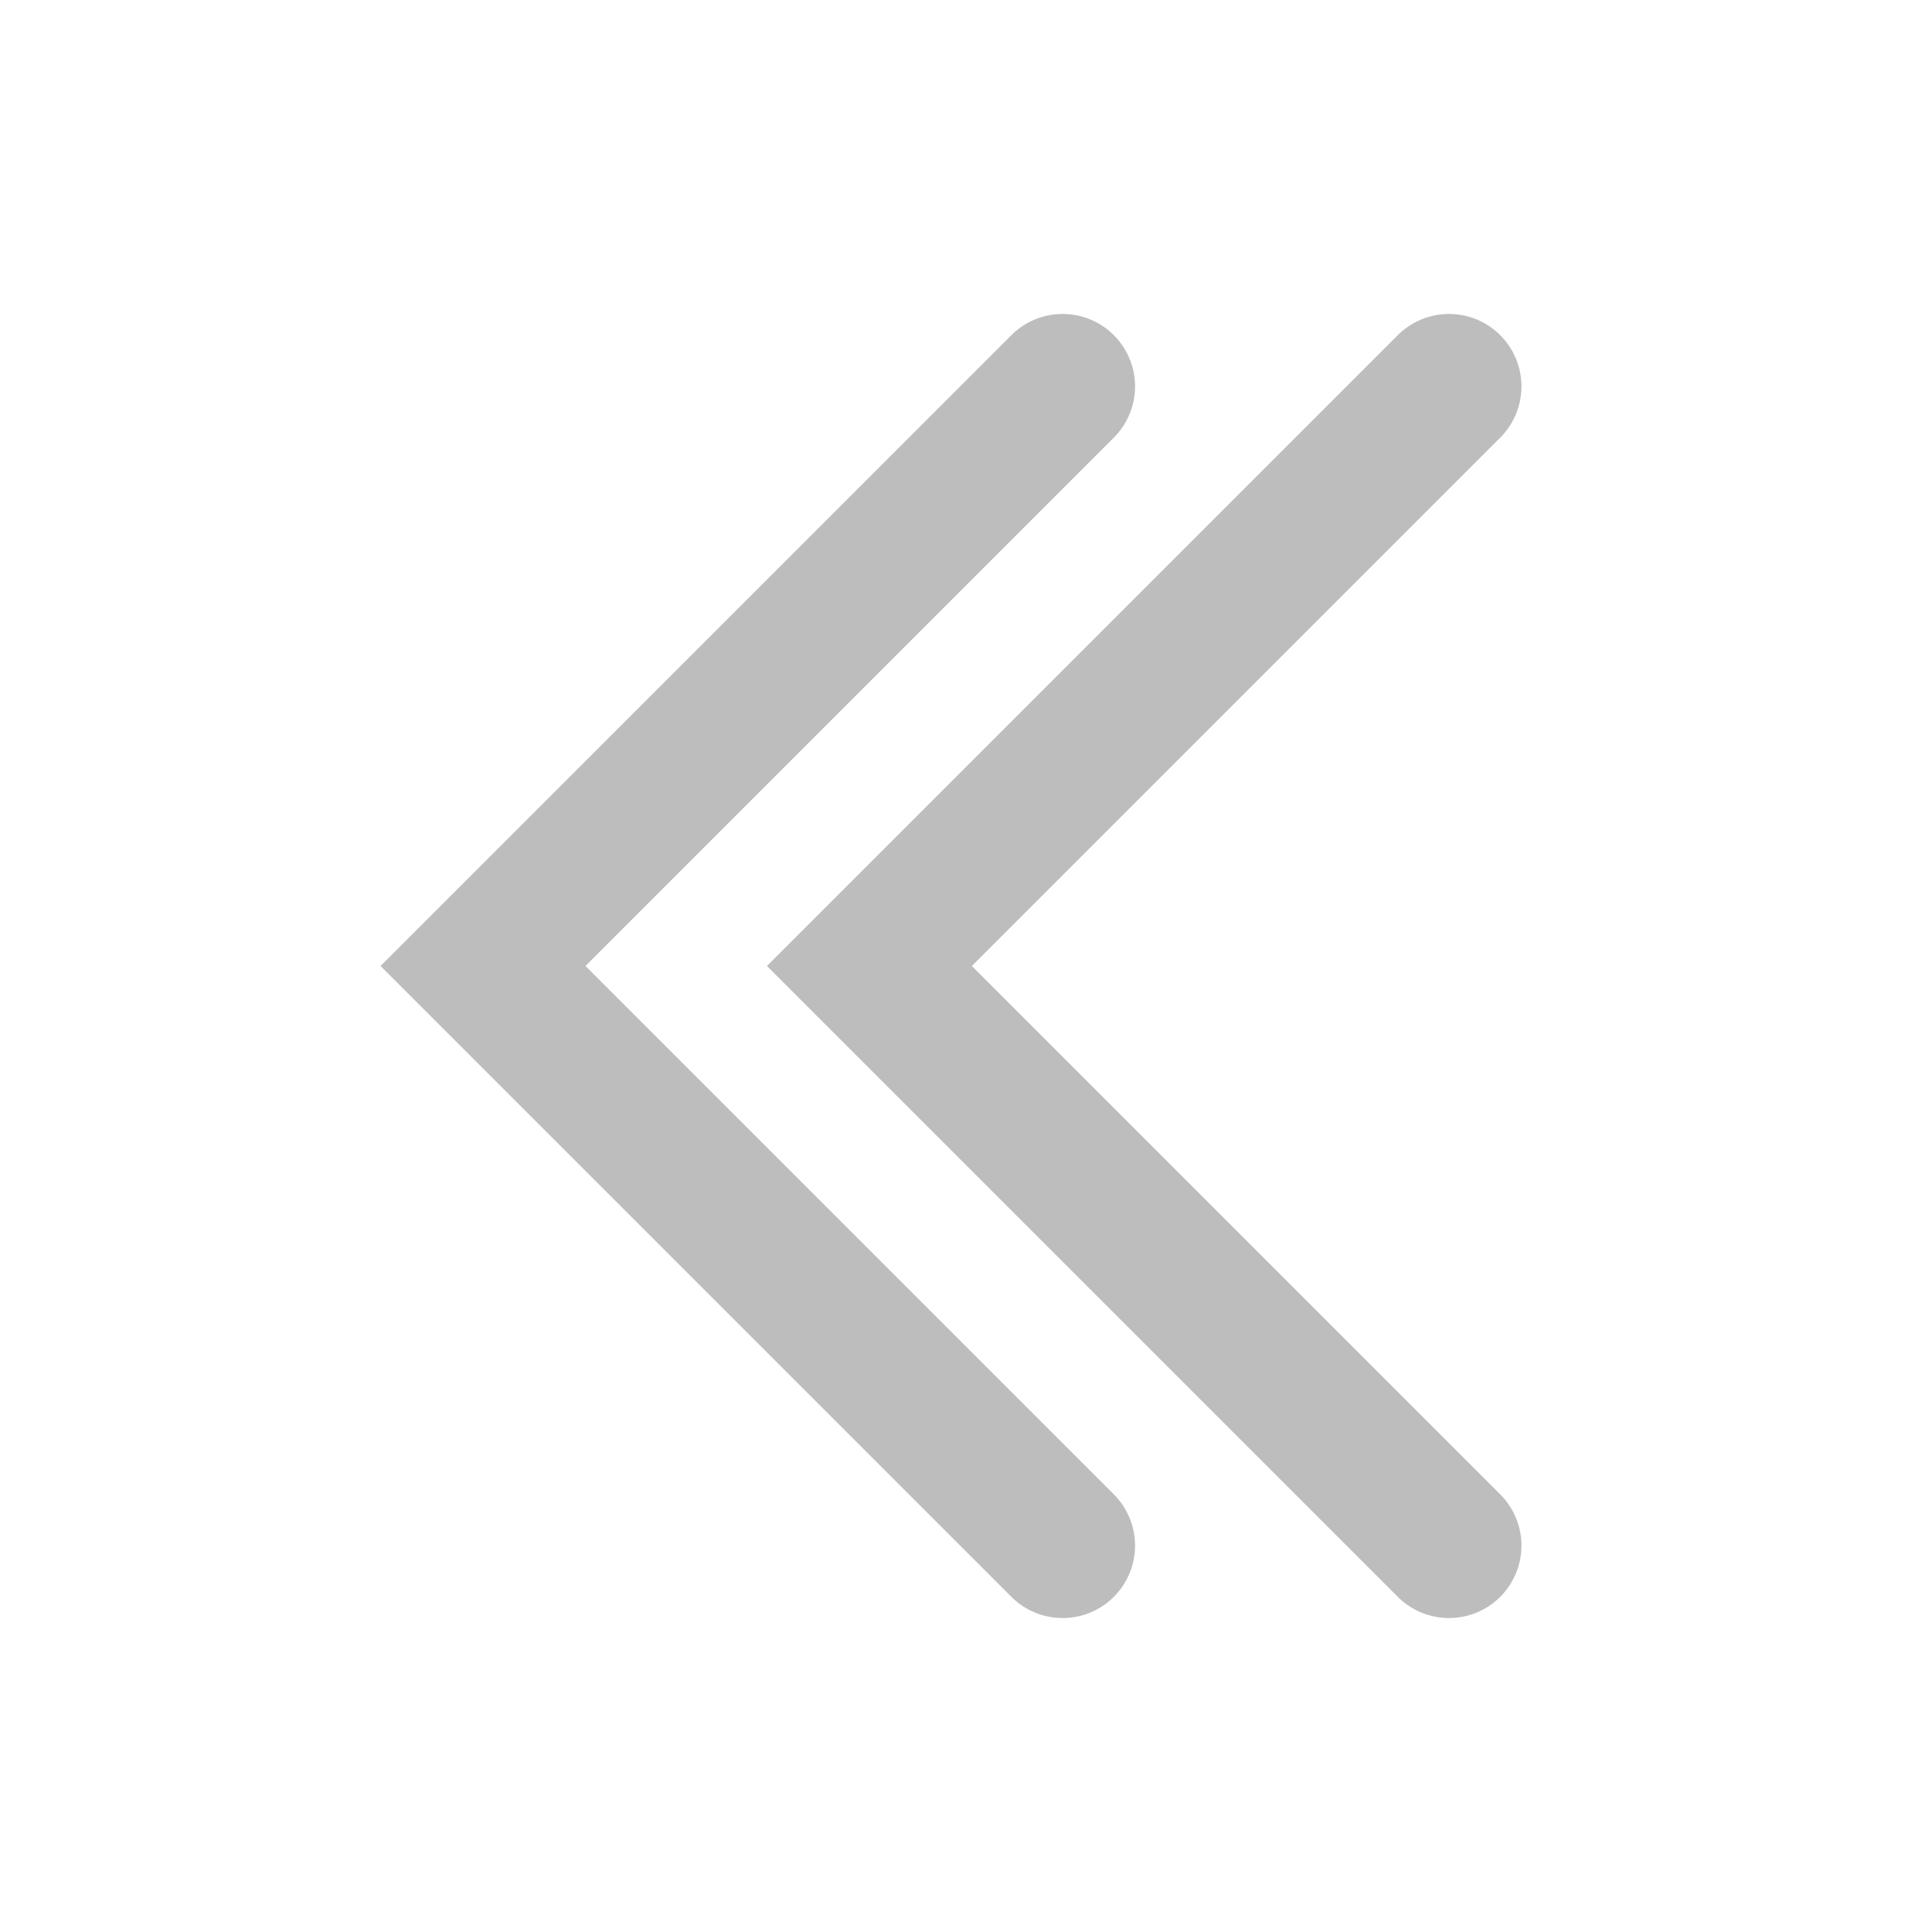
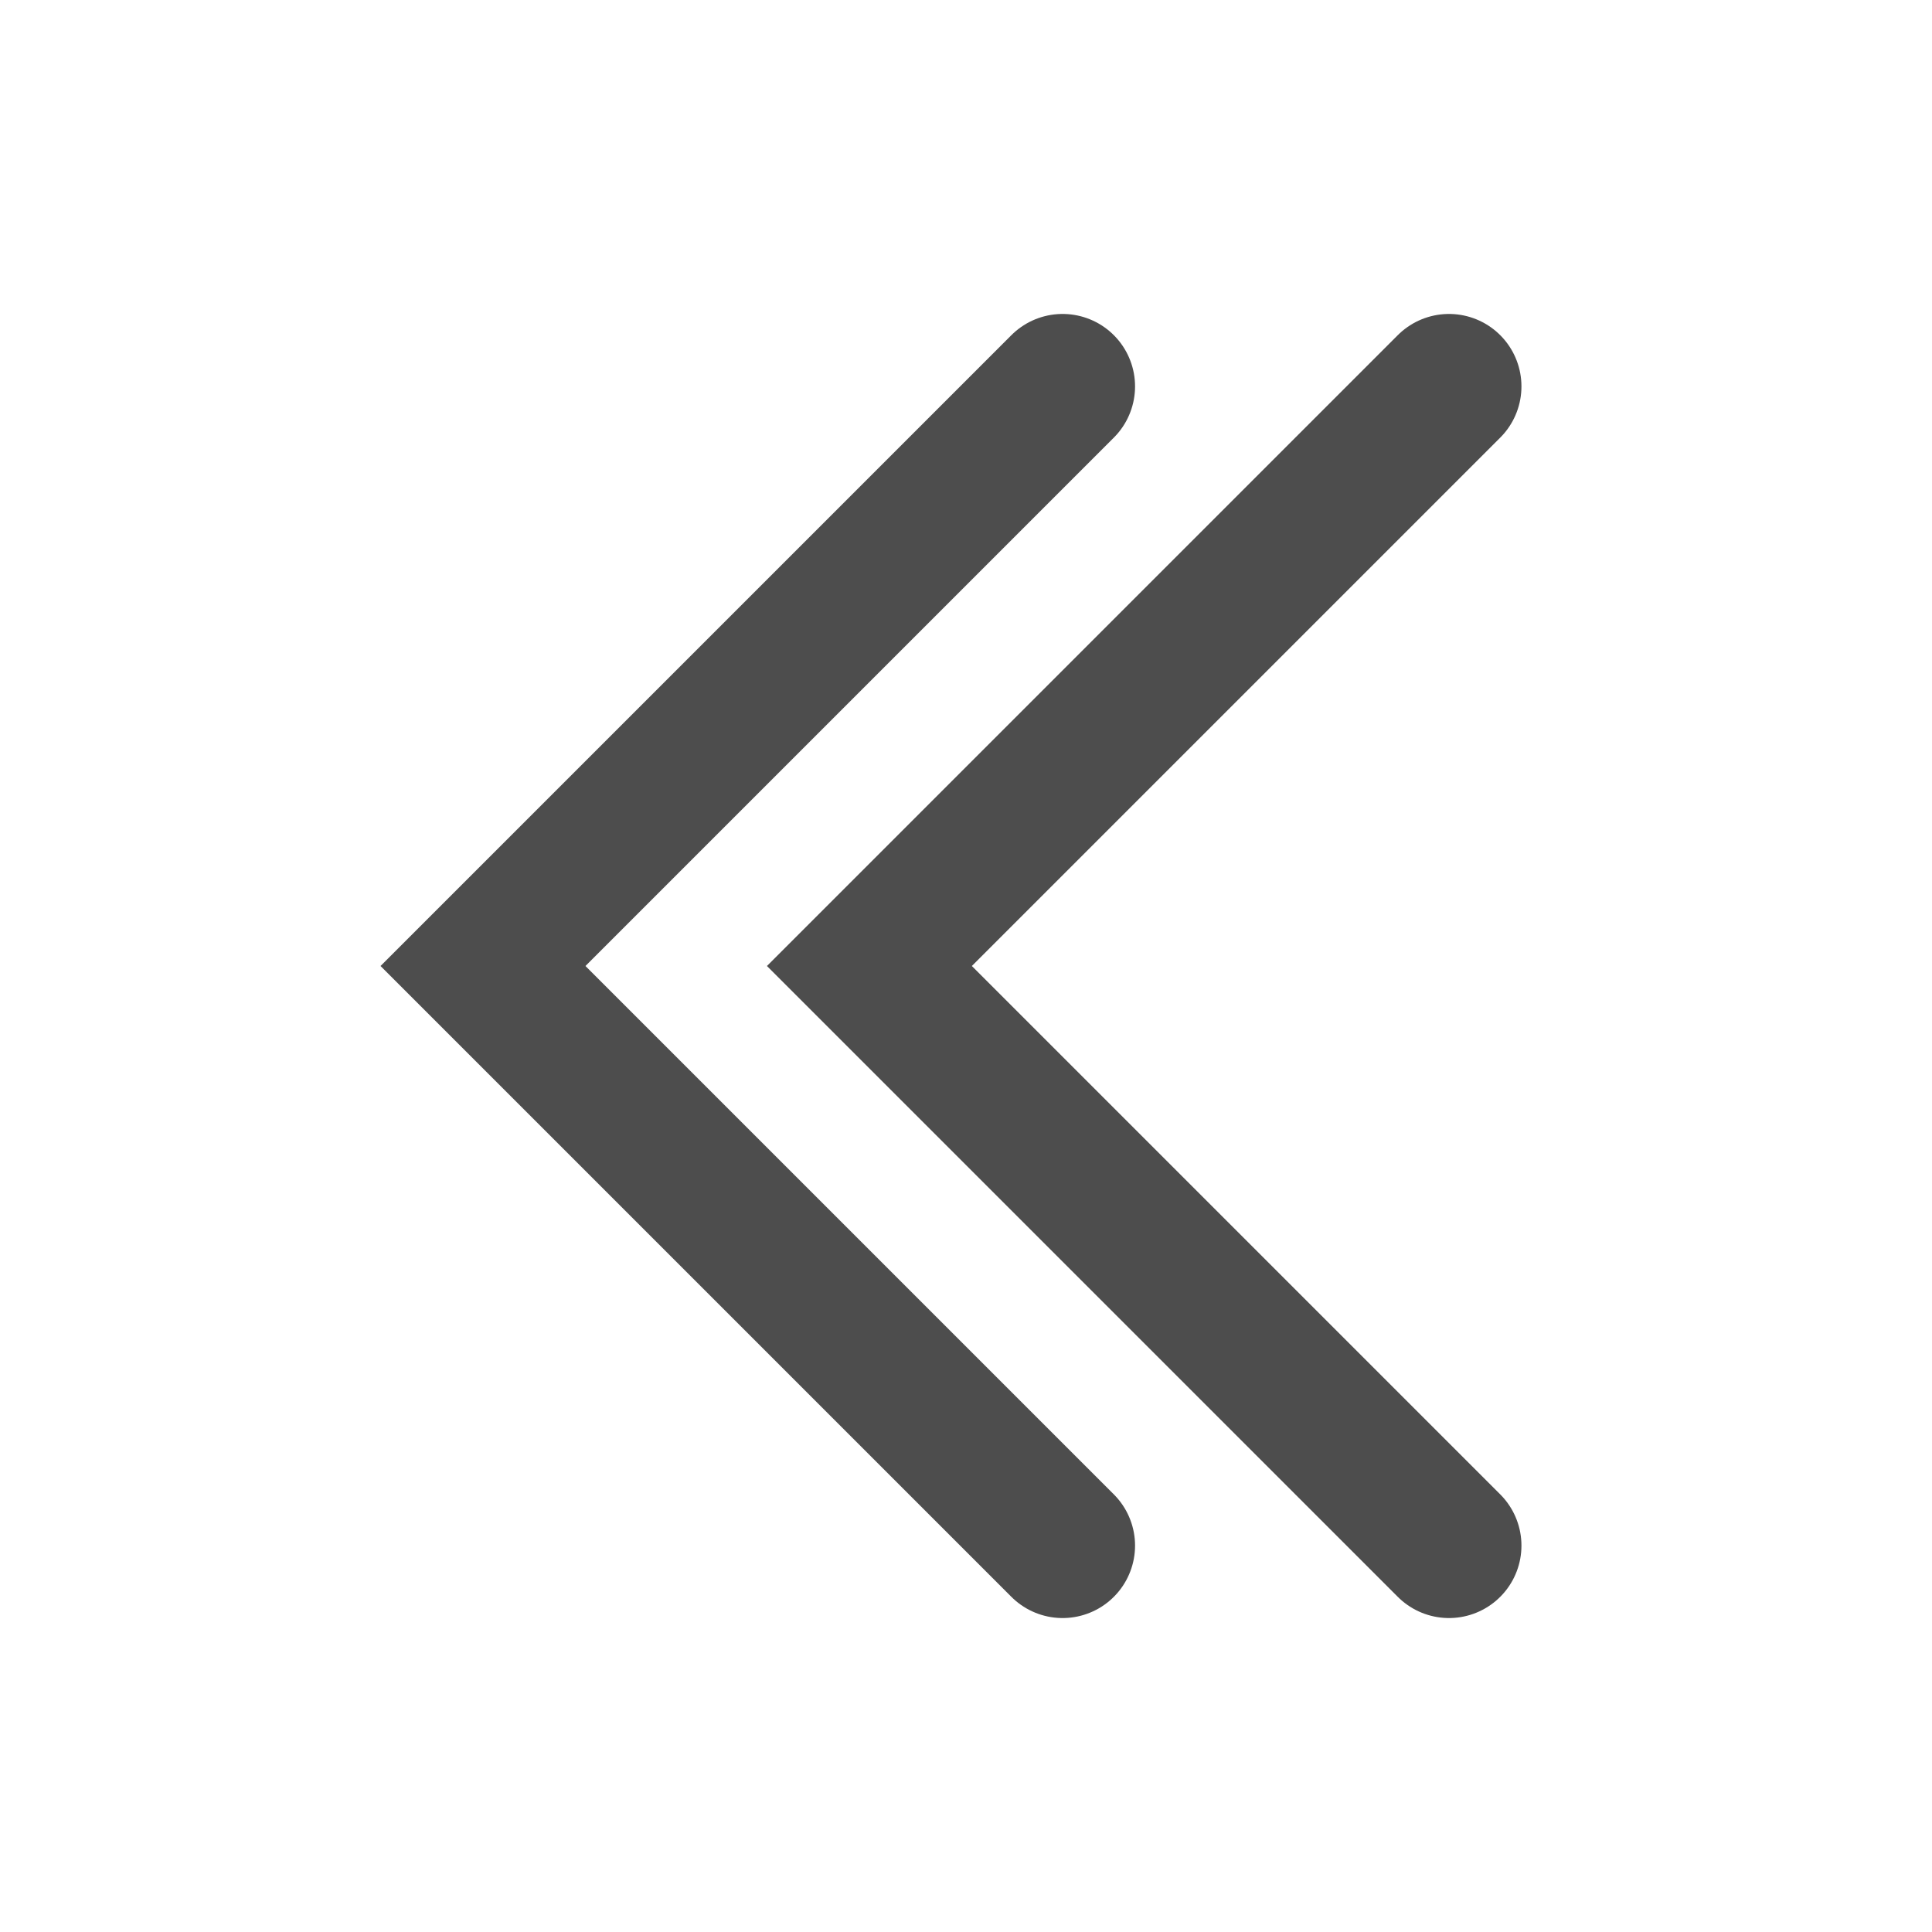
<svg xmlns="http://www.w3.org/2000/svg" width="20" height="20" viewBox="0 0 20 20" fill="none">
-   <path d="M15 16L9 10L15 4" stroke="#BDBDBD" stroke-width="1.5" stroke-linecap="round" />
-   <path d="M11 16L5 10L11 4" stroke="#BDBDBD" stroke-width="1.5" stroke-linecap="round" />
+   <path d="M15 16L9 10L15 4" stroke="#4D4D4D" stroke-width="1.5" stroke-linecap="round" />
+   <path d="M11 16L5 10L11 4" stroke="#4D4D4D" stroke-width="1.5" stroke-linecap="round" />
</svg>
